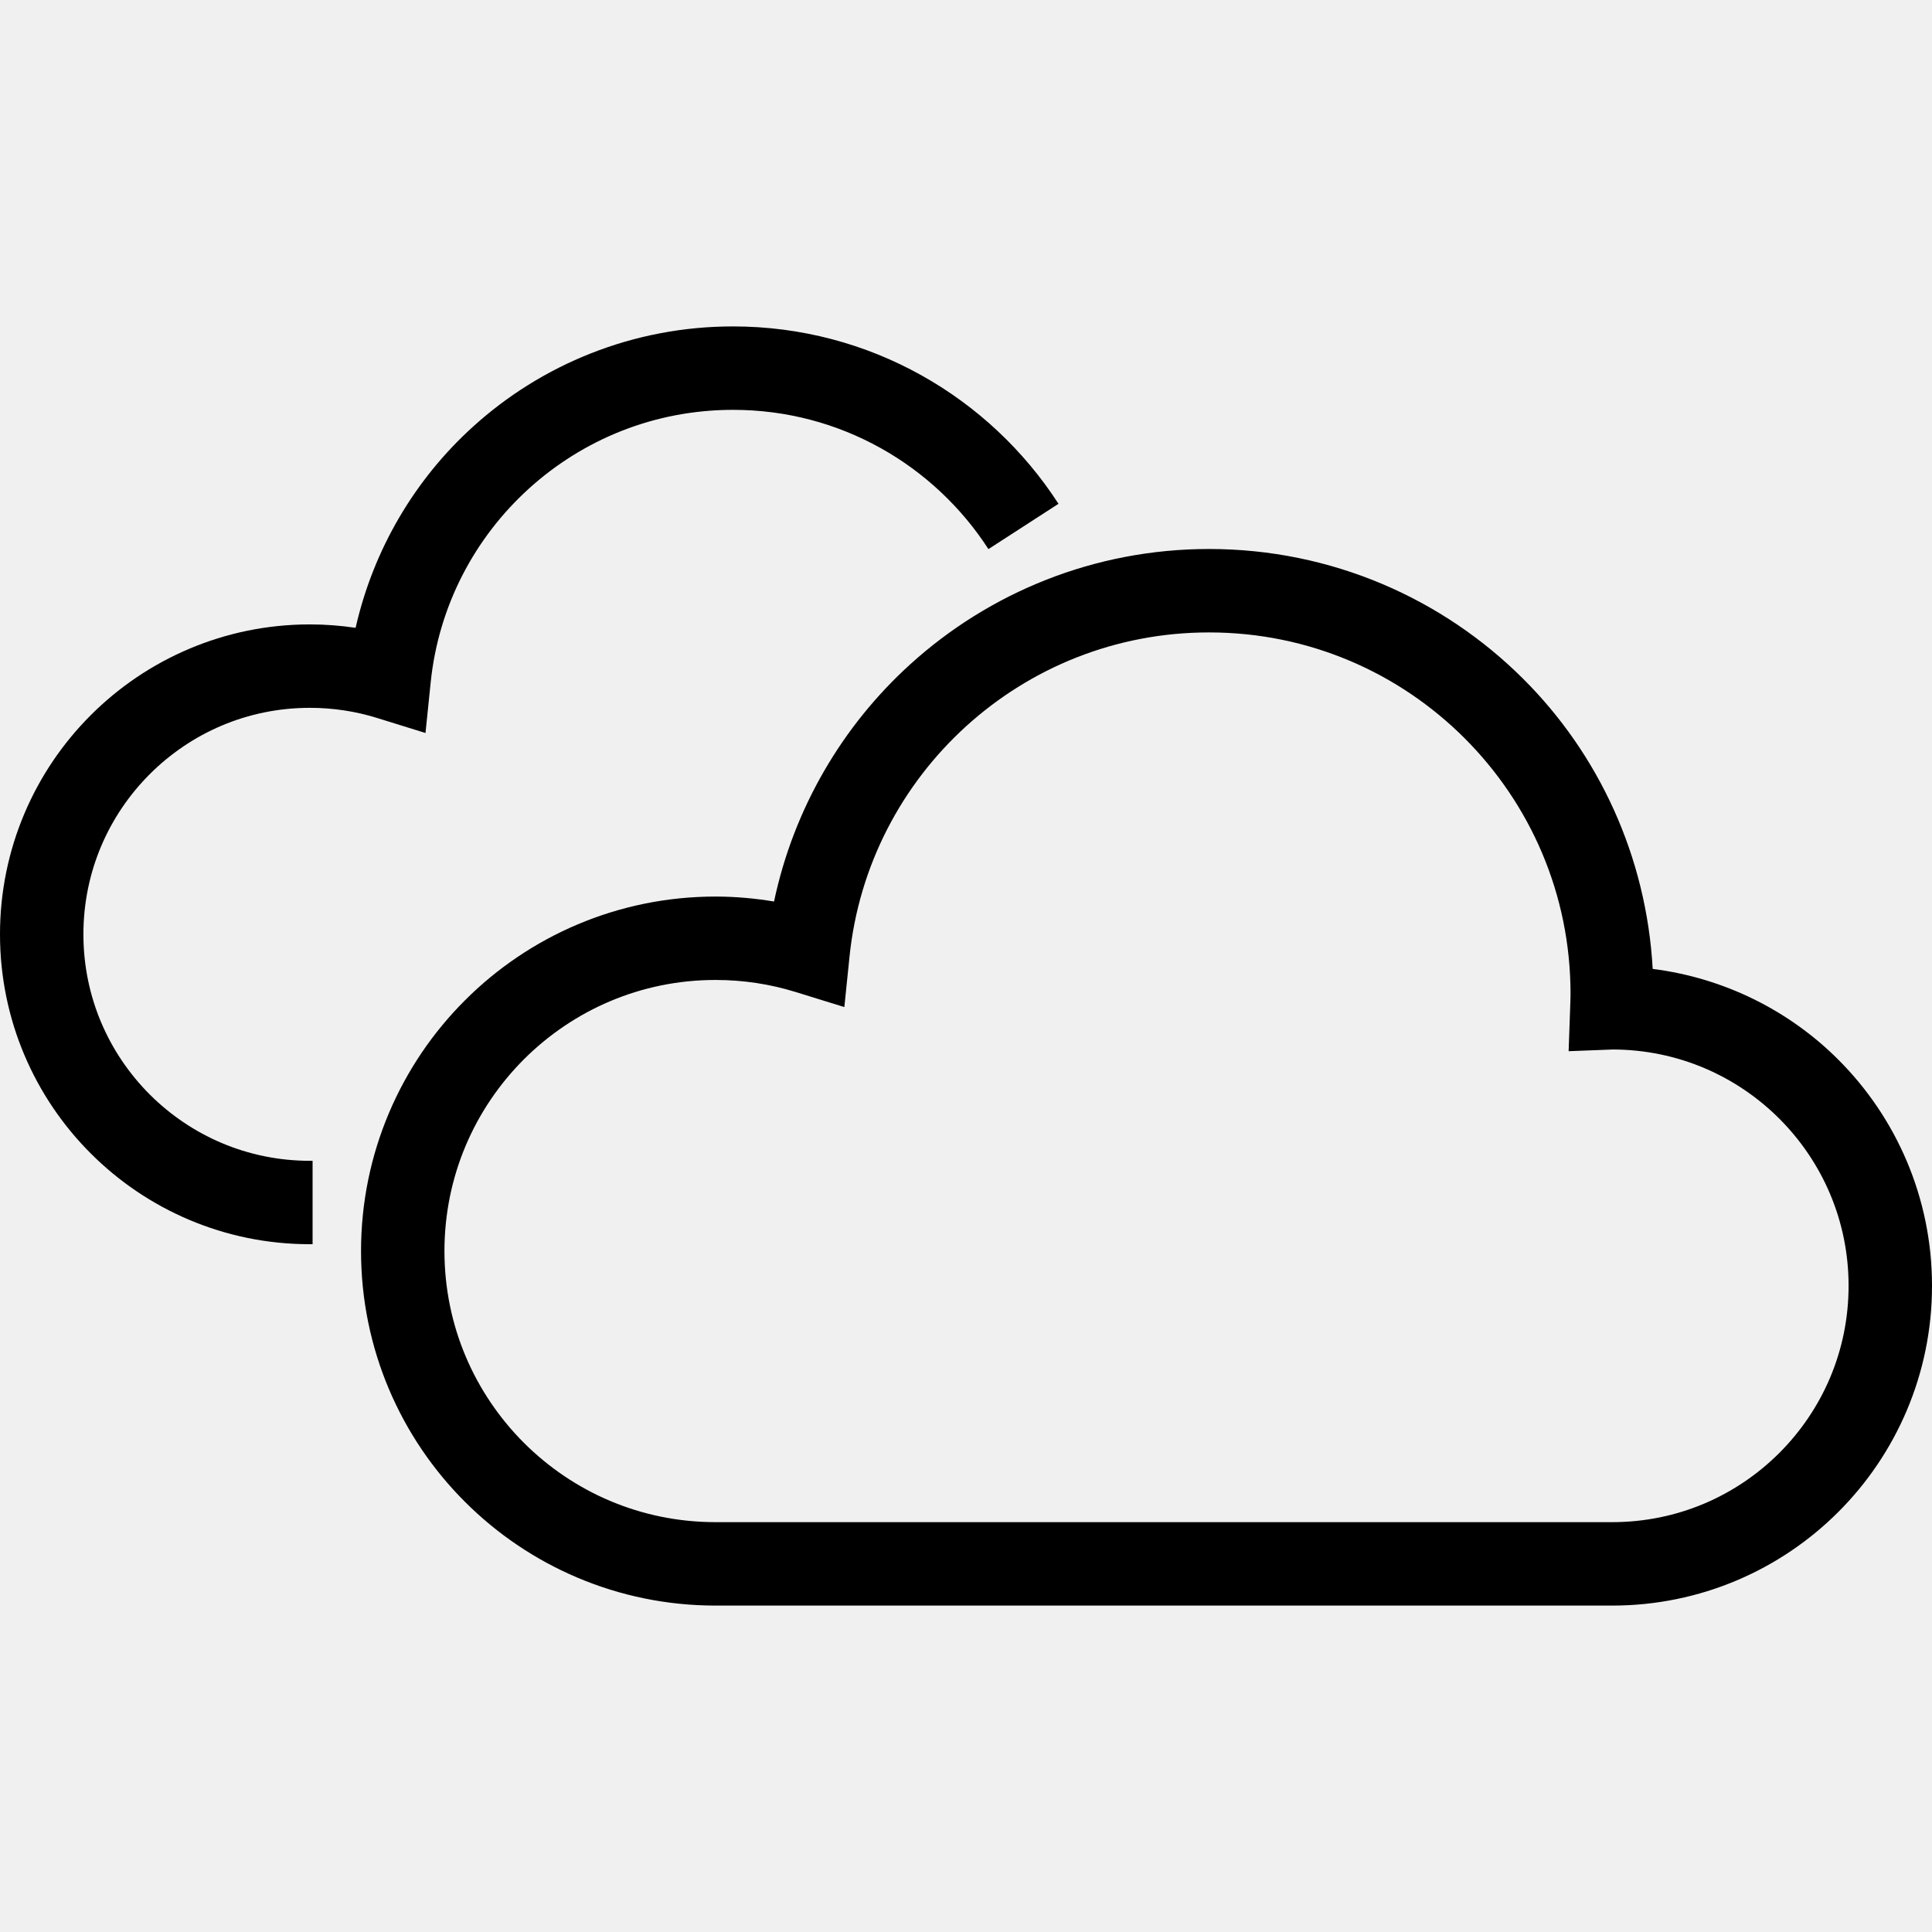
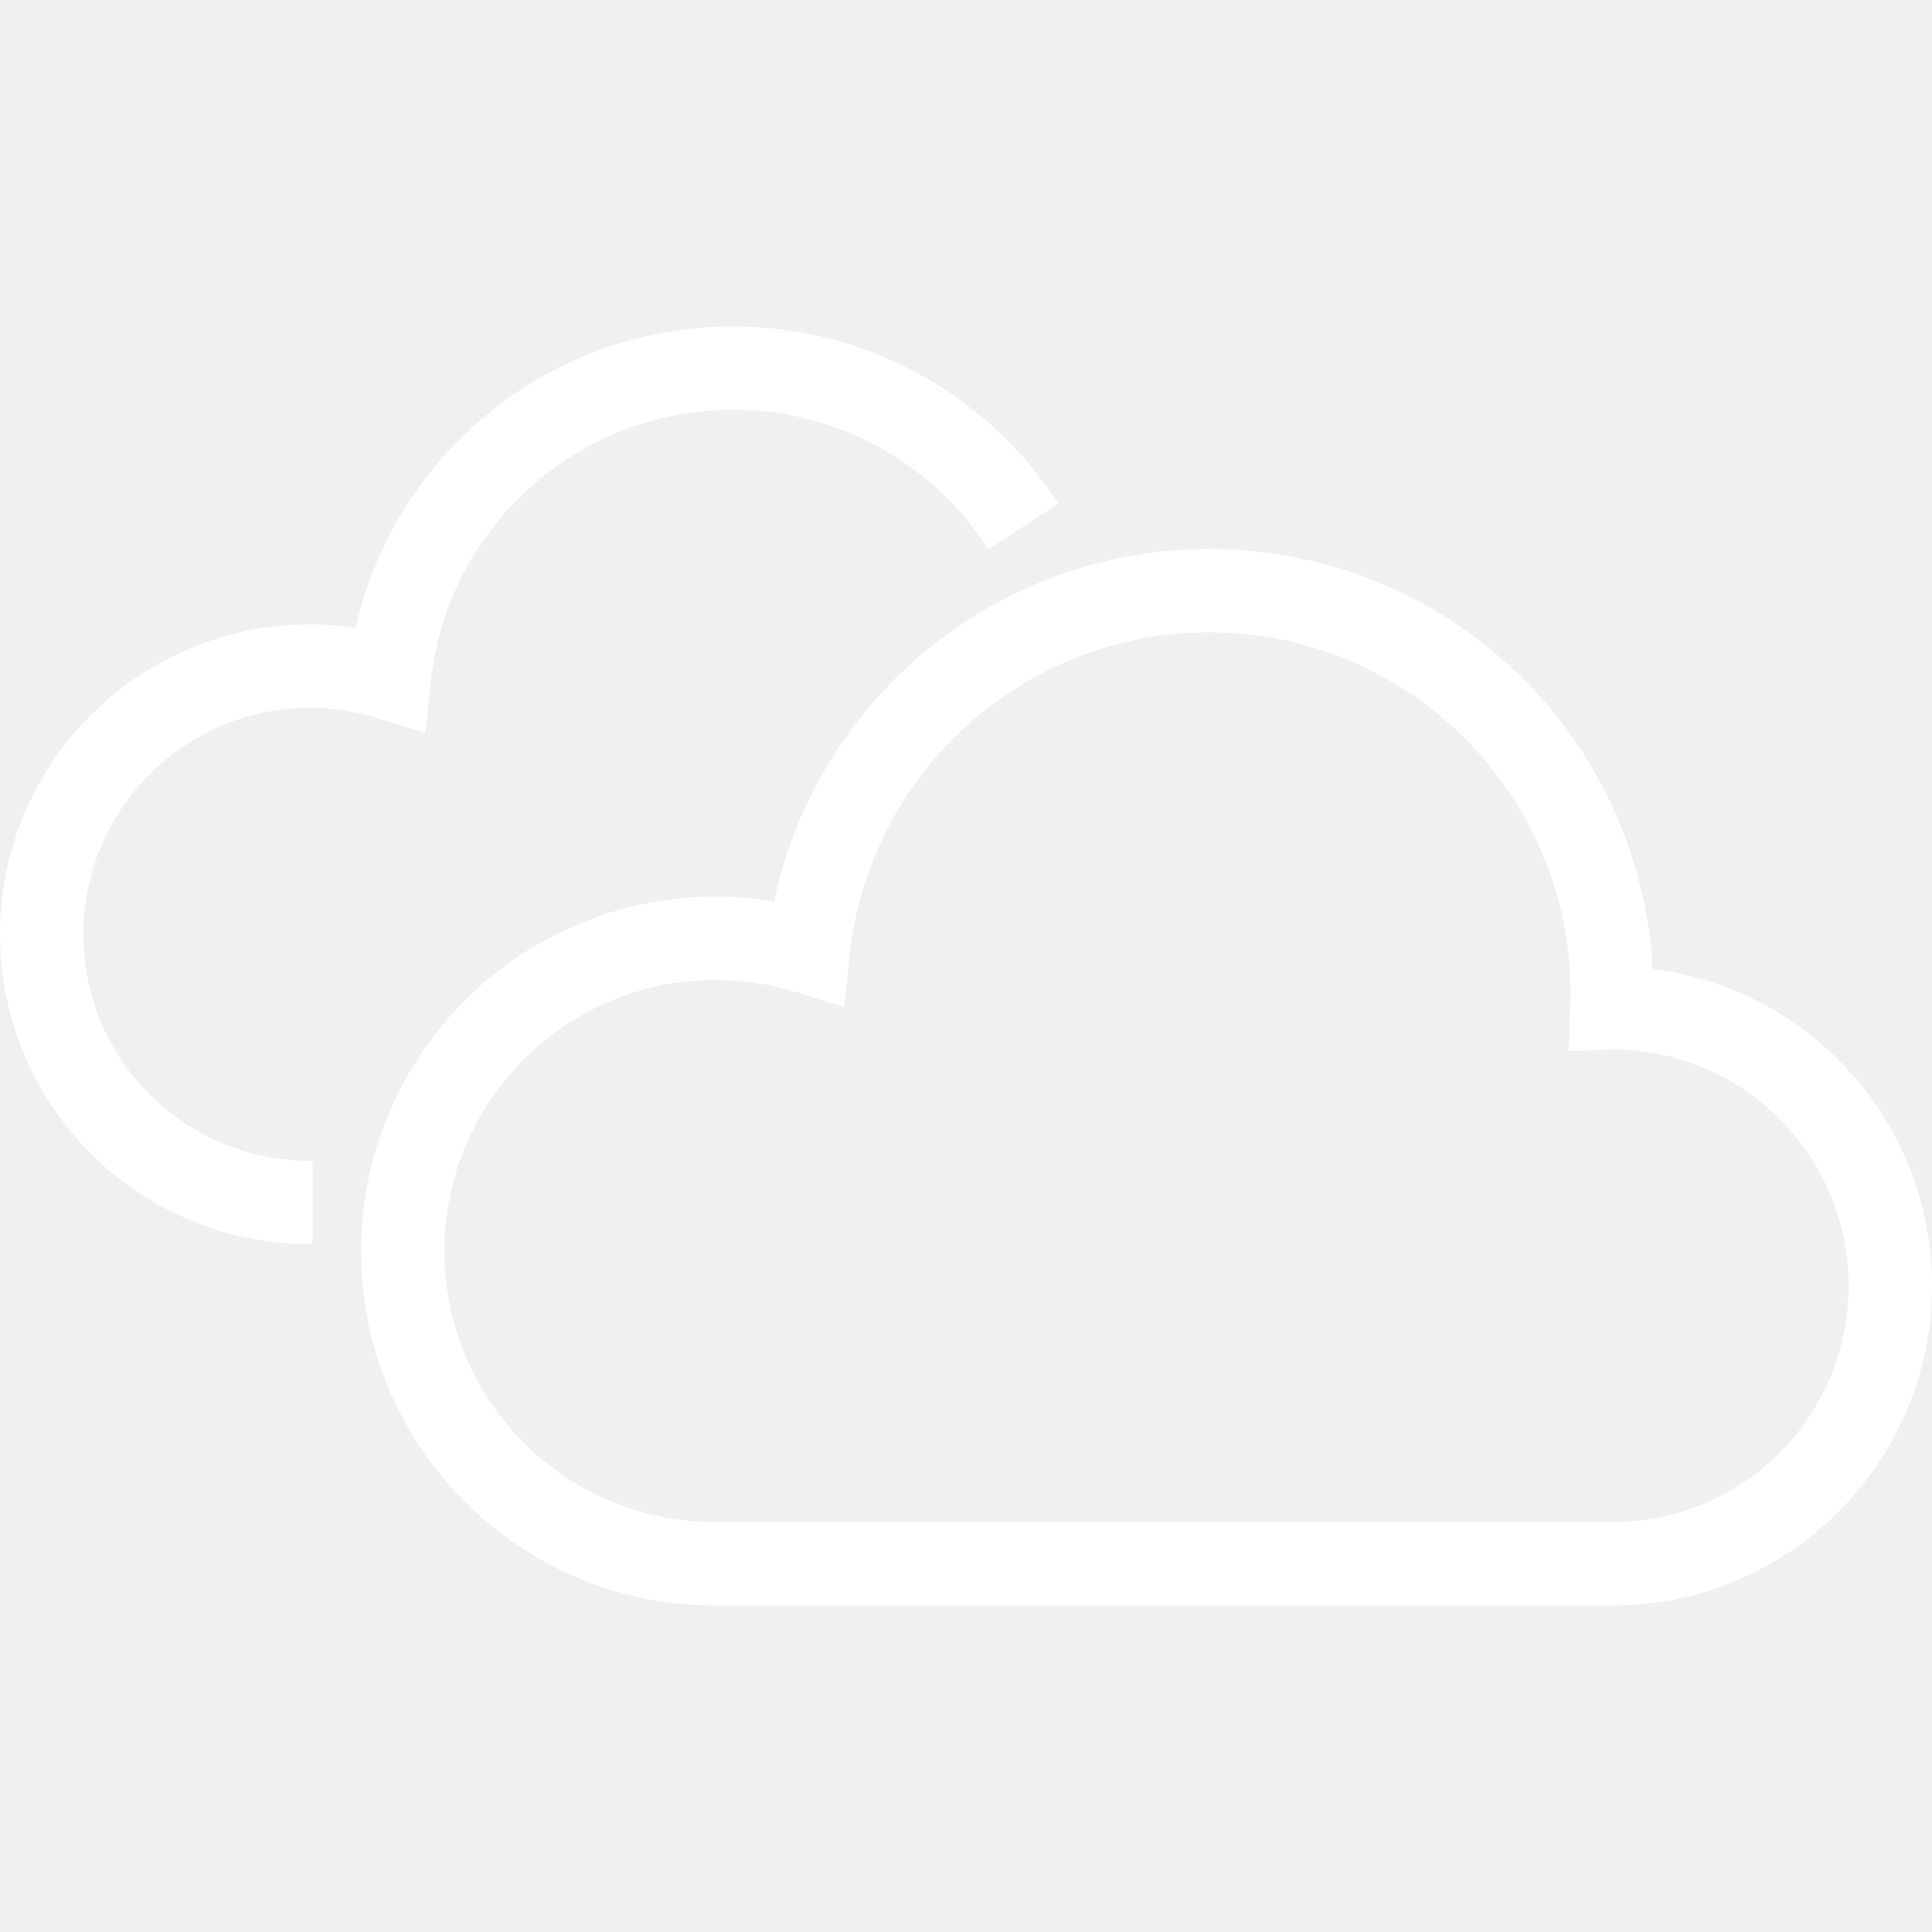
<svg xmlns="http://www.w3.org/2000/svg" height="800px" width="800px" version="1.1" id="_x32_" viewBox="0 0 512 512" xml:space="preserve">
  <style type="text/css">
- 	.st0{fill:#000000;}
+ 	.st0{fill:#FFFFFF;}
</style>
  <g>
    <path class="st0" d="M39.682,290.046c-10.879-10.9-17.574-25.833-17.577-42.444c0.004-16.612,6.698-31.545,17.577-42.438   c10.896-10.886,25.832-17.581,42.44-17.581c6.2,0,12.146,0.933,17.75,2.669l12.888,3.997l1.378-13.426   c2.081-20.279,11.678-38.312,25.998-51.314c14.333-13.002,33.252-20.889,54.123-20.896c14.229,0,27.515,3.667,39.097,10.118   c11.574,6.444,21.416,15.687,28.588,26.787l18.567-12.005c-9.142-14.136-21.642-25.876-36.399-34.092   c-14.754-8.231-31.796-12.917-49.854-12.917c-26.515-0.006-50.787,10.104-68.981,26.637   c-15.288,13.871-26.299,32.363-31.039,53.238c-3.961-0.588-8.005-0.904-12.117-0.904c-22.643-0.008-43.241,9.214-58.07,24.054   C9.21,204.352-0.007,224.954,0,247.601c-0.007,22.646,9.206,43.248,24.053,58.074c14.825,14.846,35.427,24.068,58.07,24.053h0.714   v-22.101h-0.714C65.515,307.619,50.582,300.924,39.682,290.046z" />
    <path class="st0" d="M487.182,280.832c-12.92-12.93-30.109-21.642-49.201-24.06c-1.664-29.888-14.344-56.918-34.2-76.752   c-21.298-21.32-50.844-34.537-83.361-34.53c-30.458-0.008-58.321,11.596-79.224,30.583c-17.972,16.31-30.852,38.168-36.069,62.839   c-5.052-0.84-10.222-1.314-15.5-1.314c-25.908-0.007-49.462,10.528-66.43,27.52c-16.985,16.964-27.523,40.522-27.519,66.426   c-0.004,25.912,10.534,49.47,27.519,66.433c16.967,16.985,40.521,27.519,66.43,27.519h237.637c23.361,0,44.616-9.5,59.918-24.821   c15.317-15.298,24.825-36.553,24.818-59.918C512.007,317.393,502.499,296.131,487.182,280.832z M471.55,385.039   c-11.37,11.352-26.956,18.341-44.286,18.348H189.627c-19.873-0.007-37.766-8.022-50.801-21.039   c-13.016-13.038-21.036-30.928-21.042-50.805c0.006-19.87,8.026-37.766,21.042-50.798c13.036-13.017,30.928-21.04,50.801-21.046   c7.42,0,14.542,1.119,21.251,3.2l12.881,3.983l1.378-13.419c2.479-24.11,13.896-45.559,30.92-61.023   c17.039-15.449,39.546-24.842,64.363-24.842c26.486,0,50.363,10.698,67.732,28.057c17.351,17.366,28.054,41.246,28.057,67.732   c0,0.933-0.039,2.024-0.086,3.301l-0.42,11.89l11.743-0.452c17.254,0.057,32.772,7.032,44.103,18.341   c11.352,11.373,18.341,26.959,18.345,44.289C489.891,358.087,482.902,373.672,471.55,385.039z" />
  </g>
</svg>
